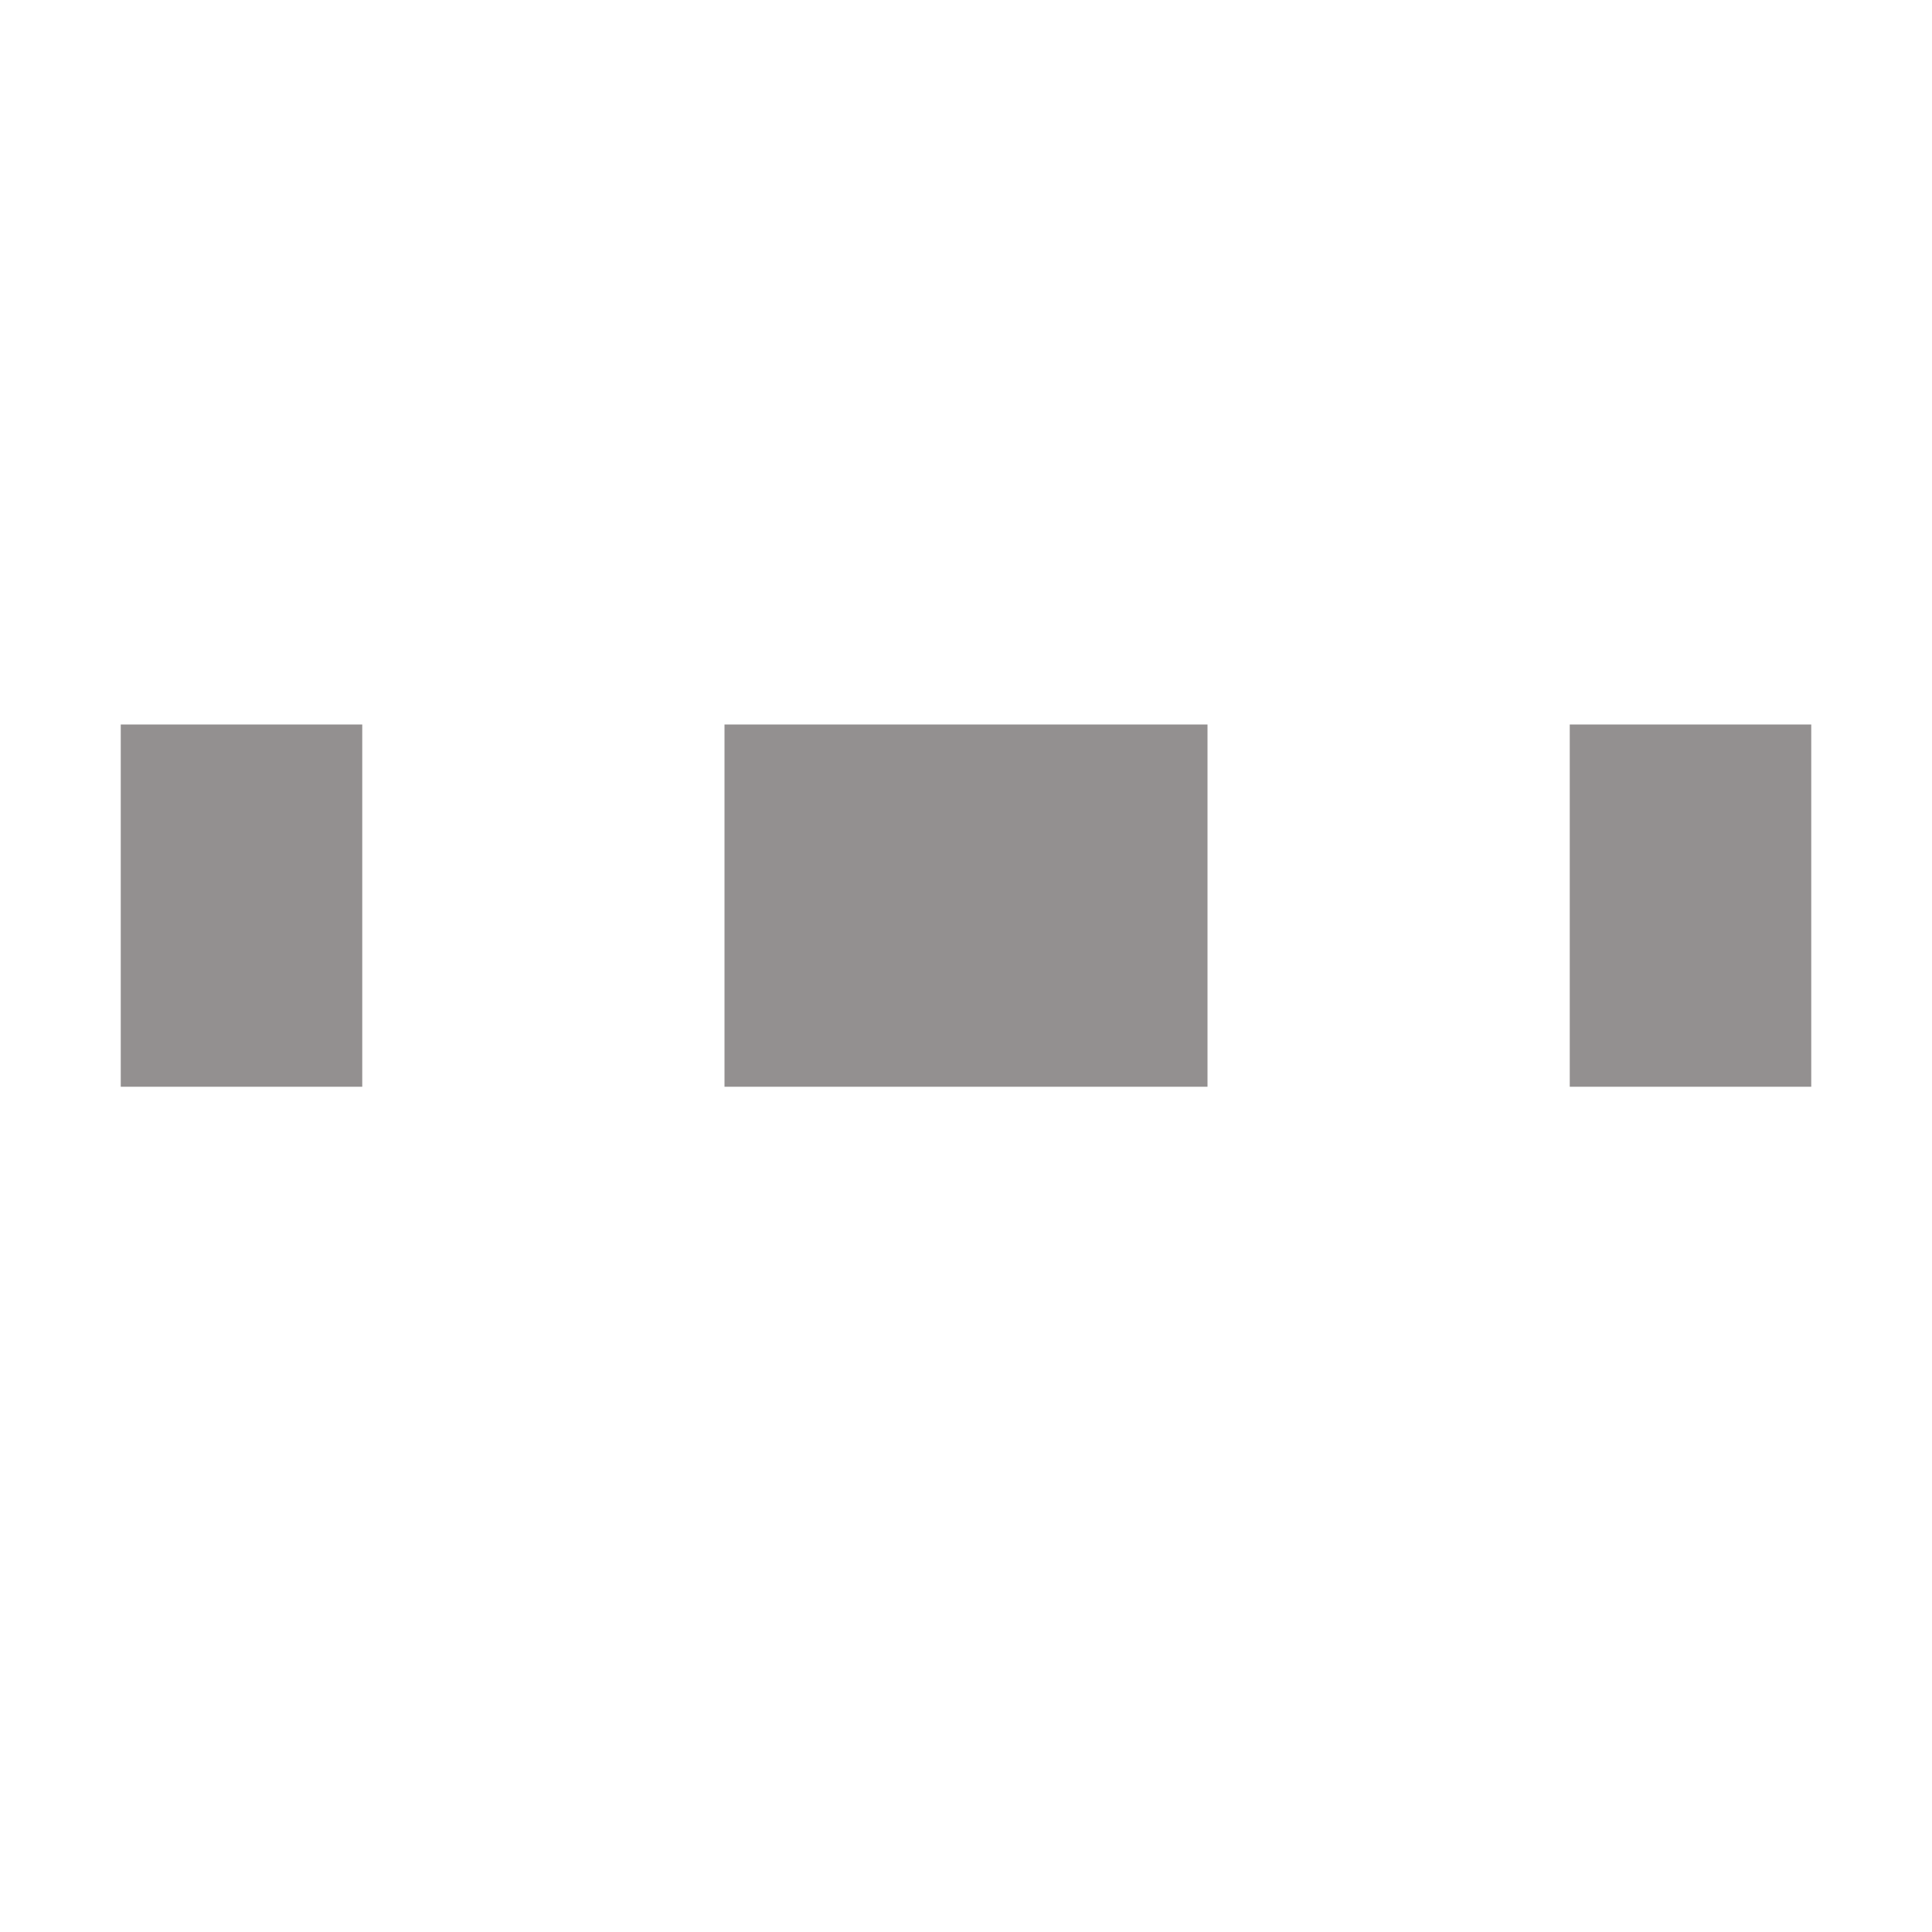
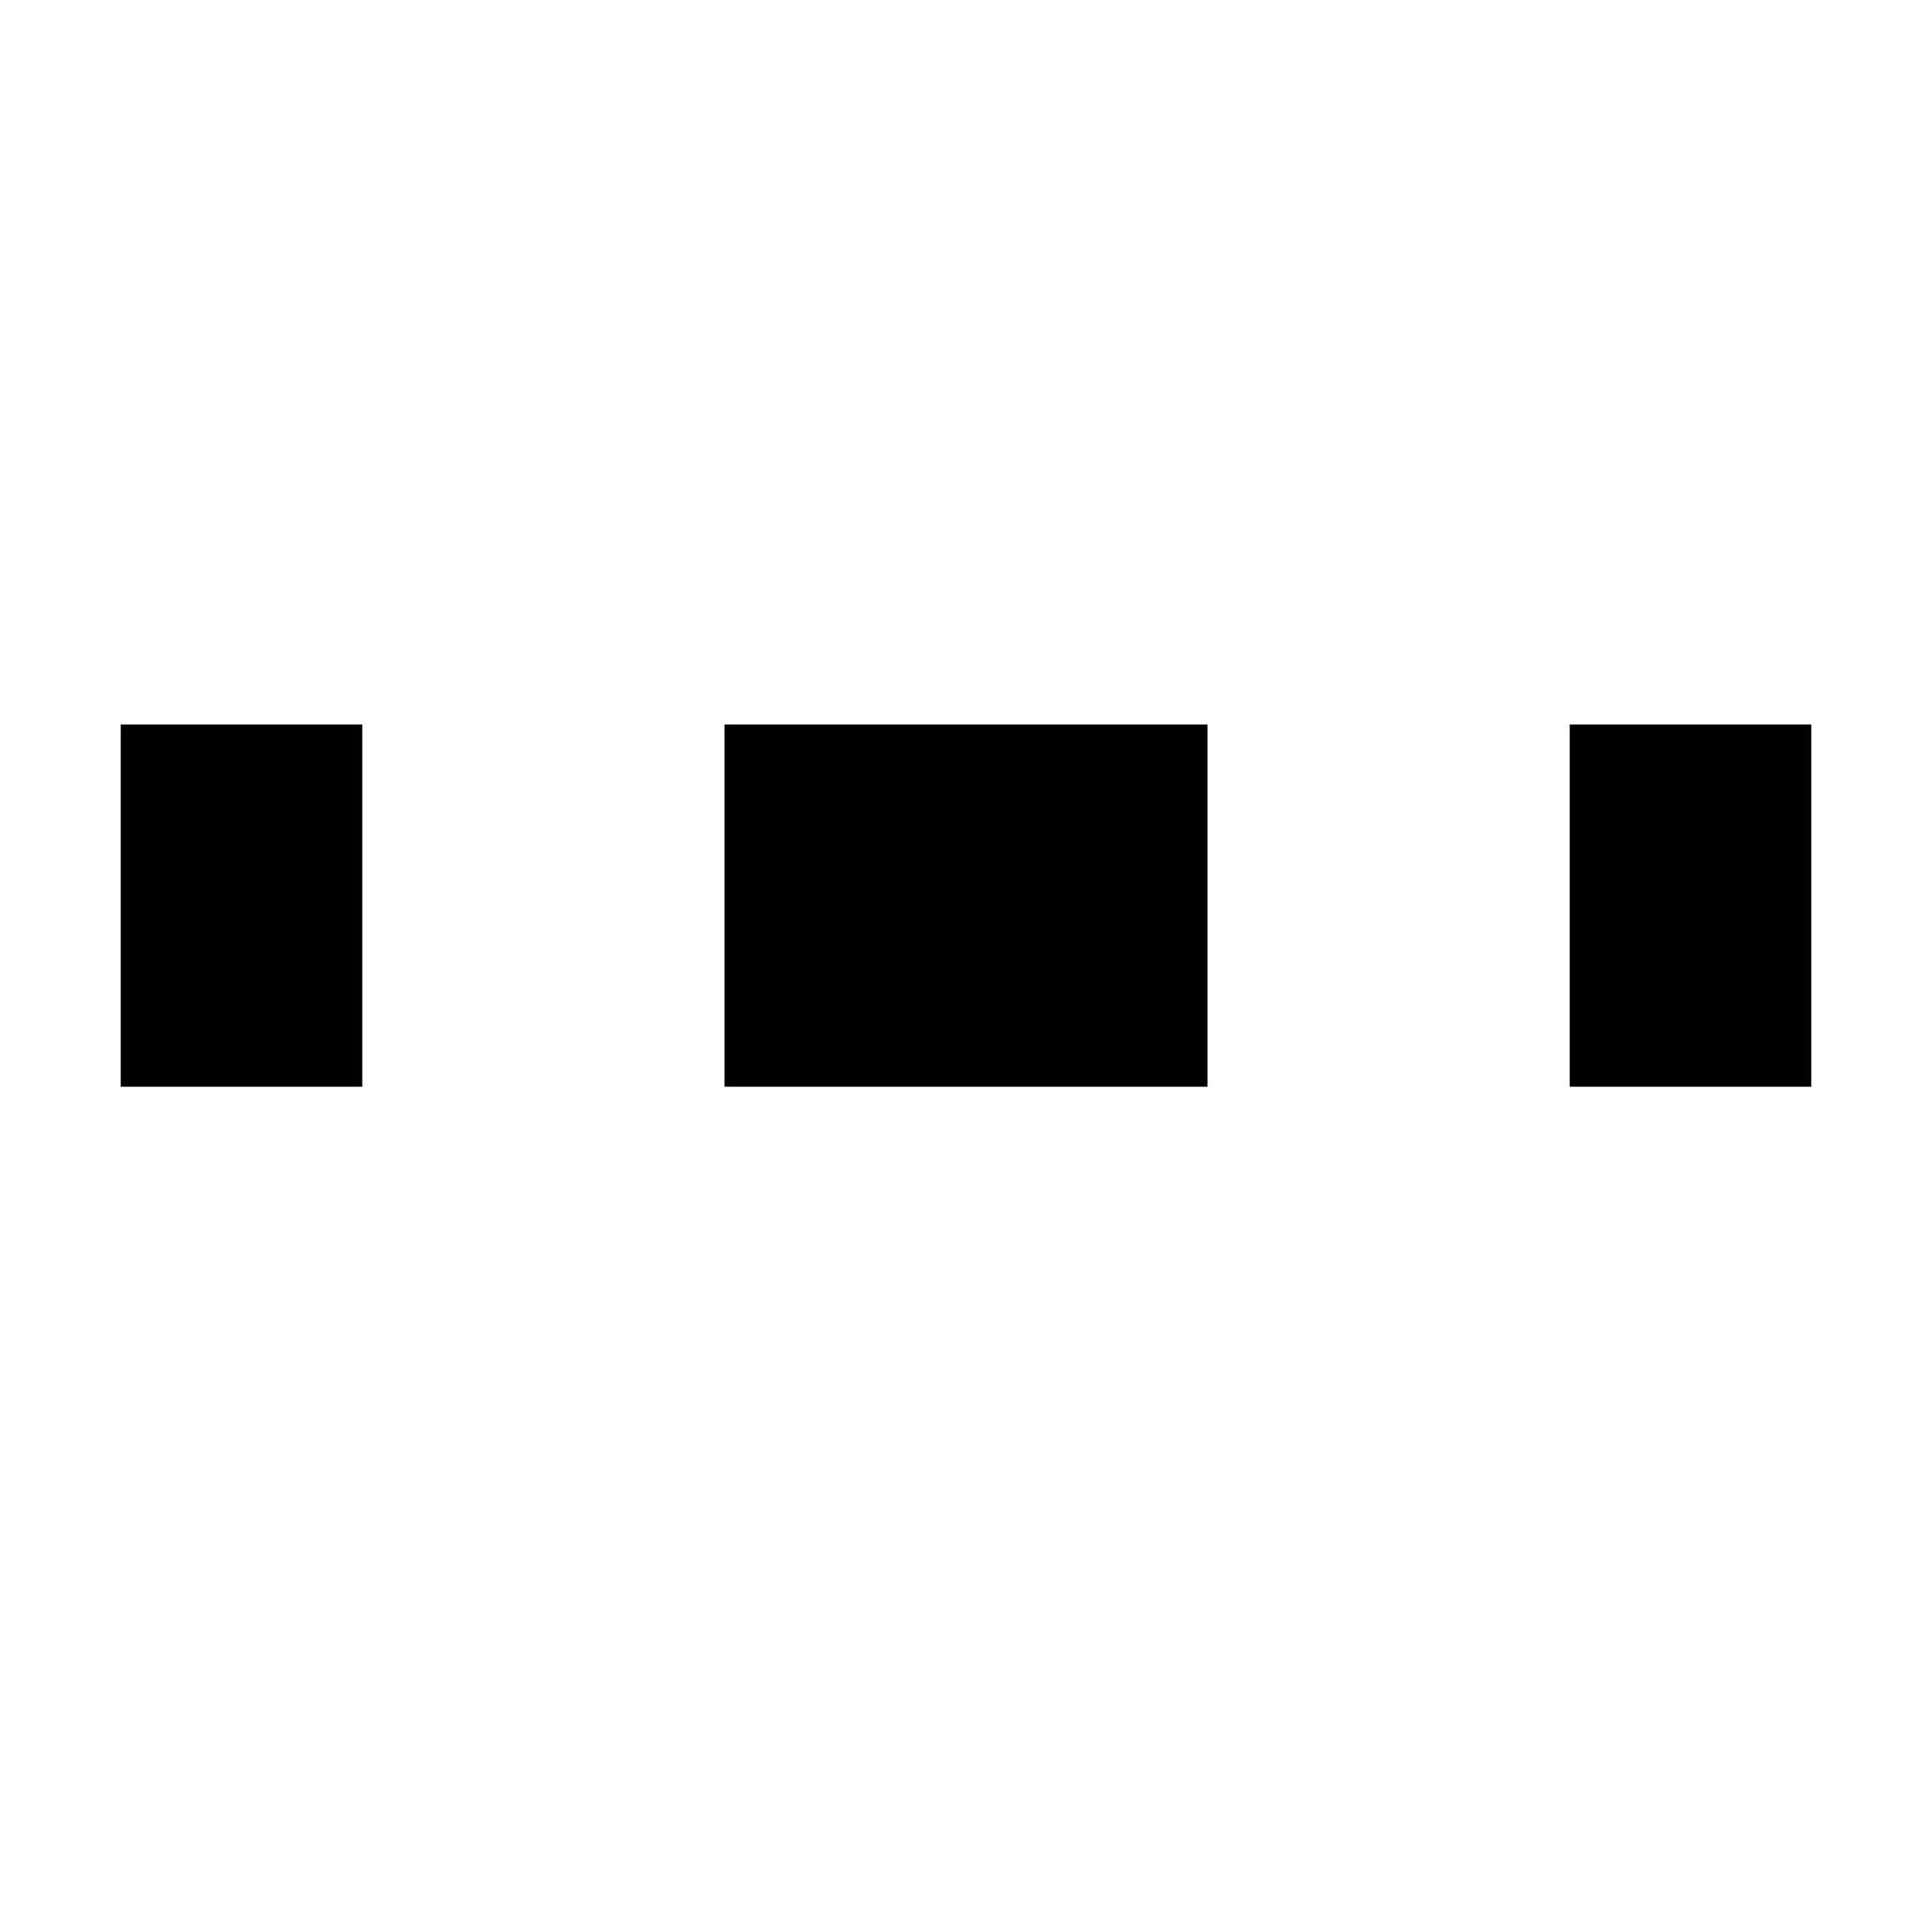
<svg xmlns="http://www.w3.org/2000/svg" width="16" height="16" fill="none" viewBox="0 0 16 16">
-   <path fill="#939090" d="M6 6H10V9H6V6Z" />
-   <path fill="#939090" d="M13 6H15V9H13V6Z" />
-   <path fill="#939090" d="M1 6H3V9H1V6Z" />
+   <path fill="currentColor" d="M6 6H10V9H6V6Z" />
+   <path fill="currentColor" d="M13 6H15V9H13V6Z" />
+   <path fill="currentColor" d="M1 6H3V9H1V6Z" />
</svg>
